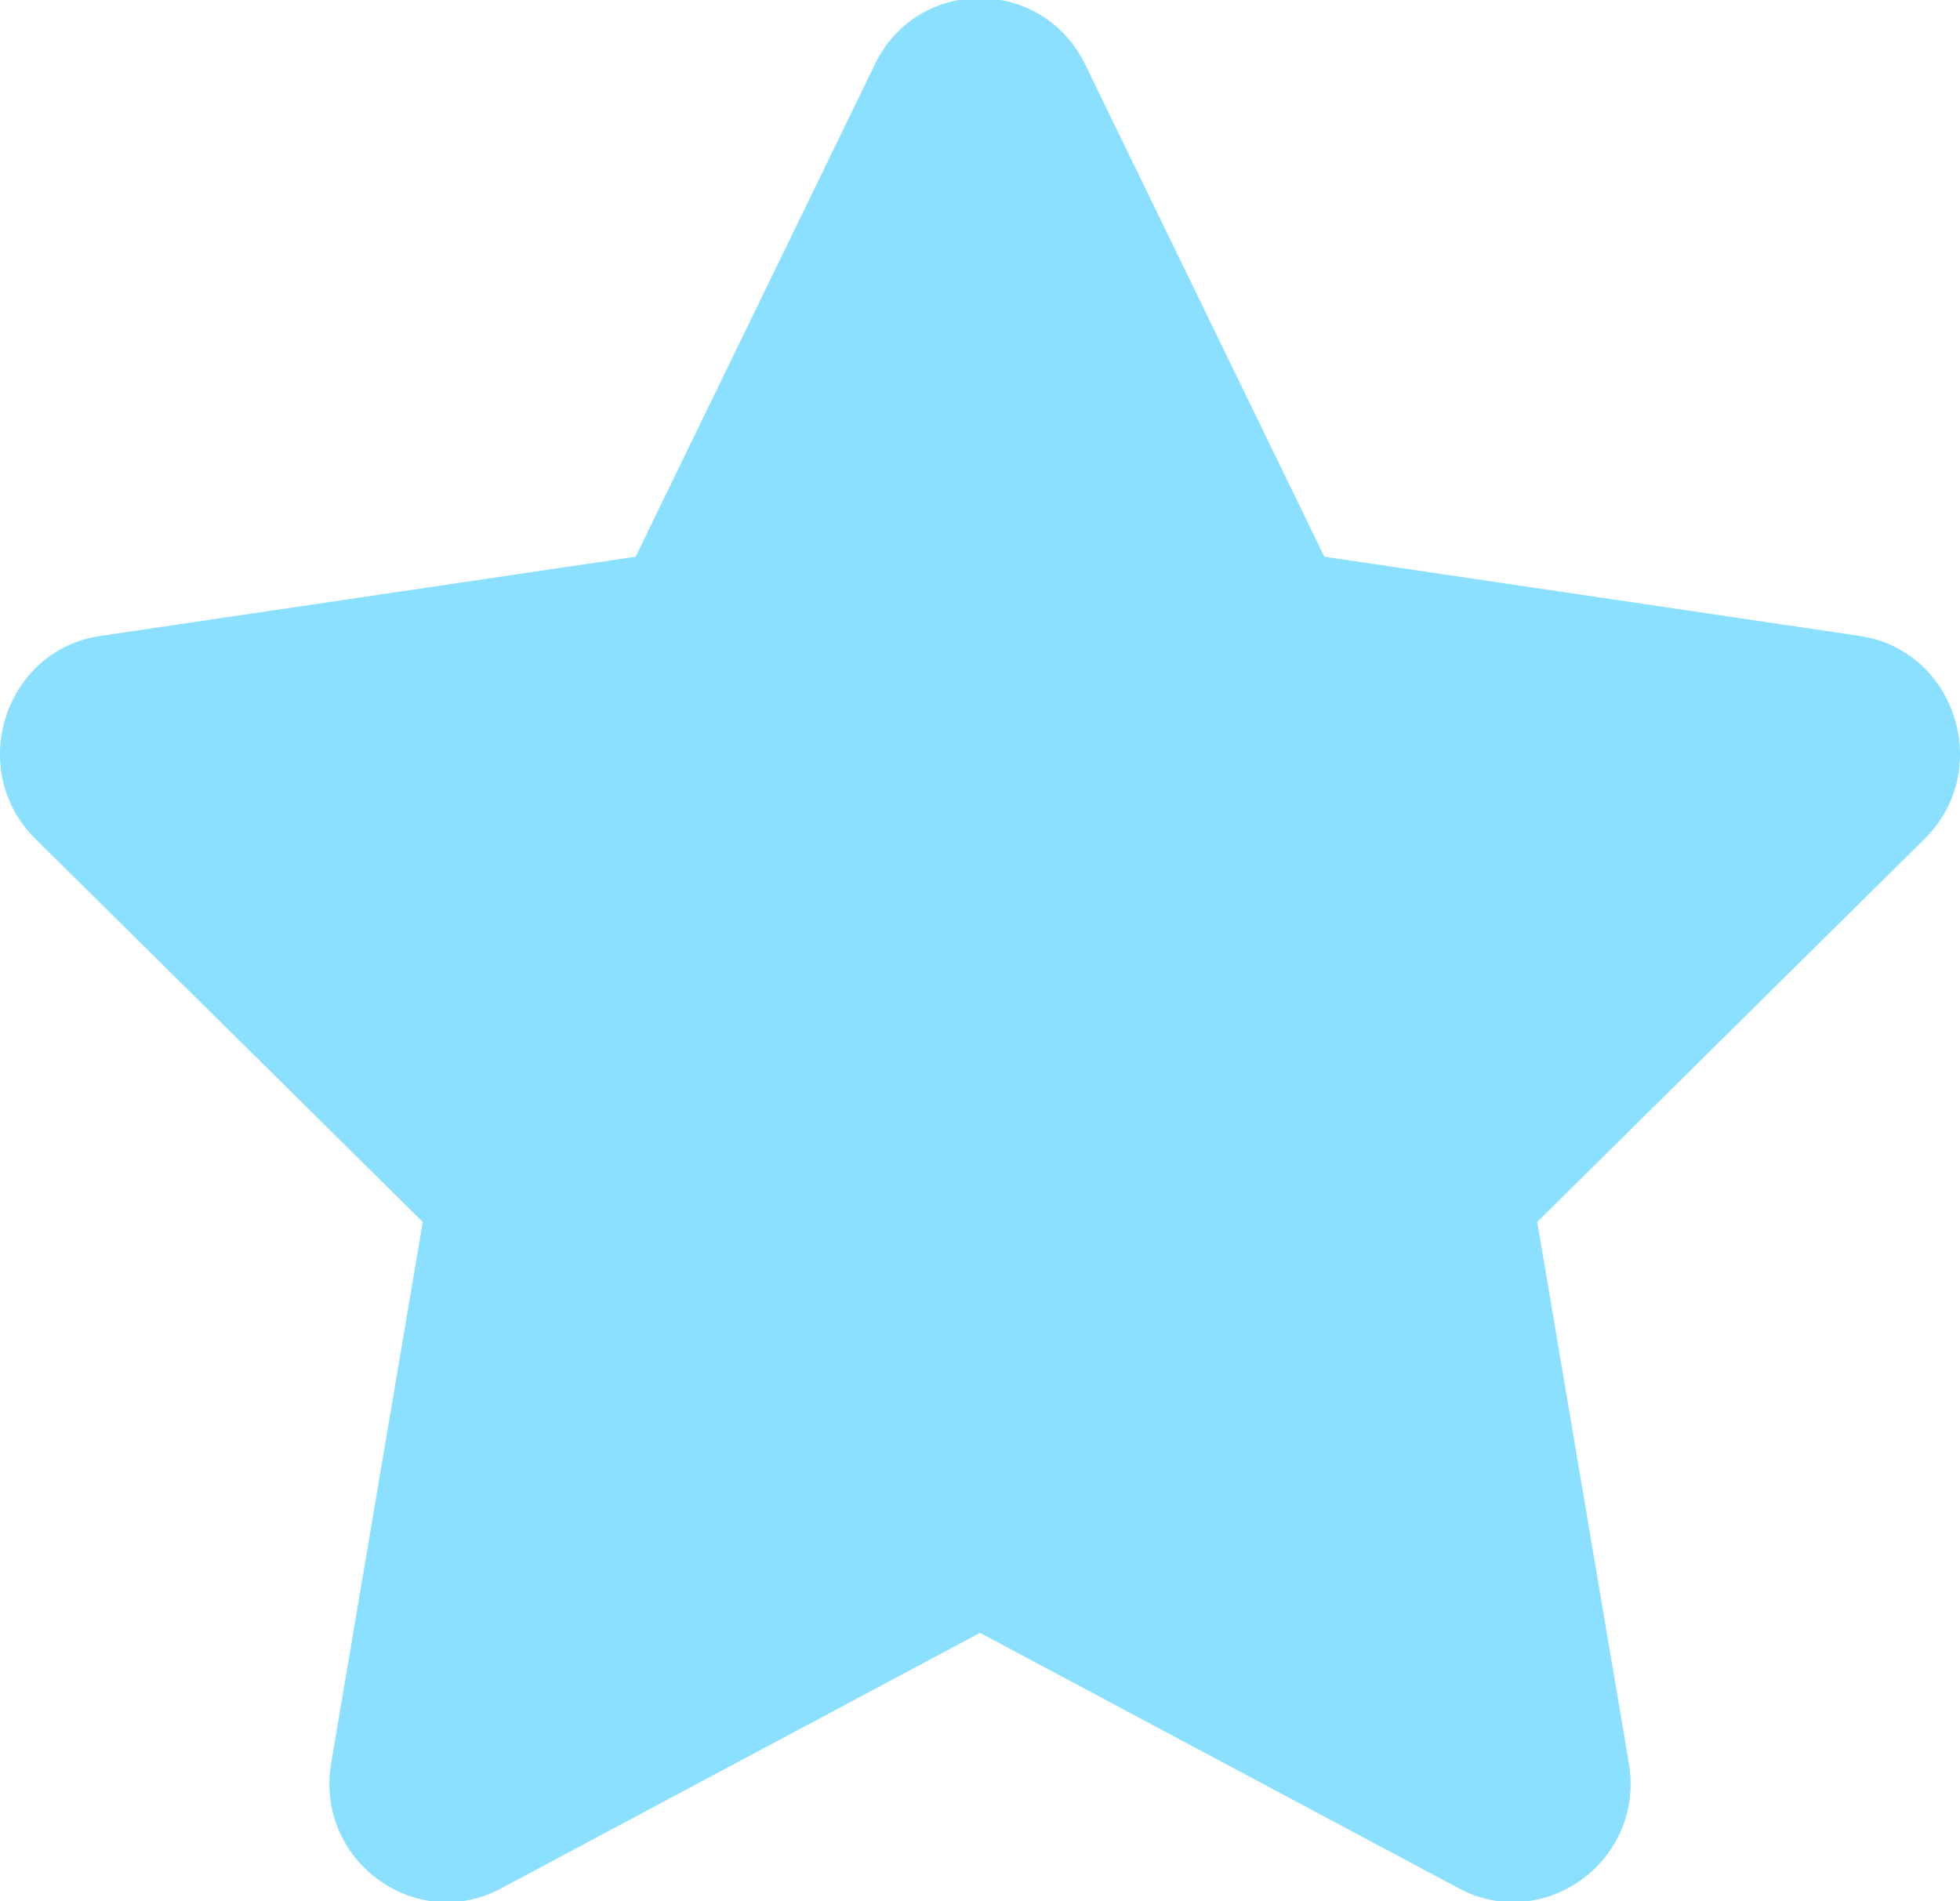
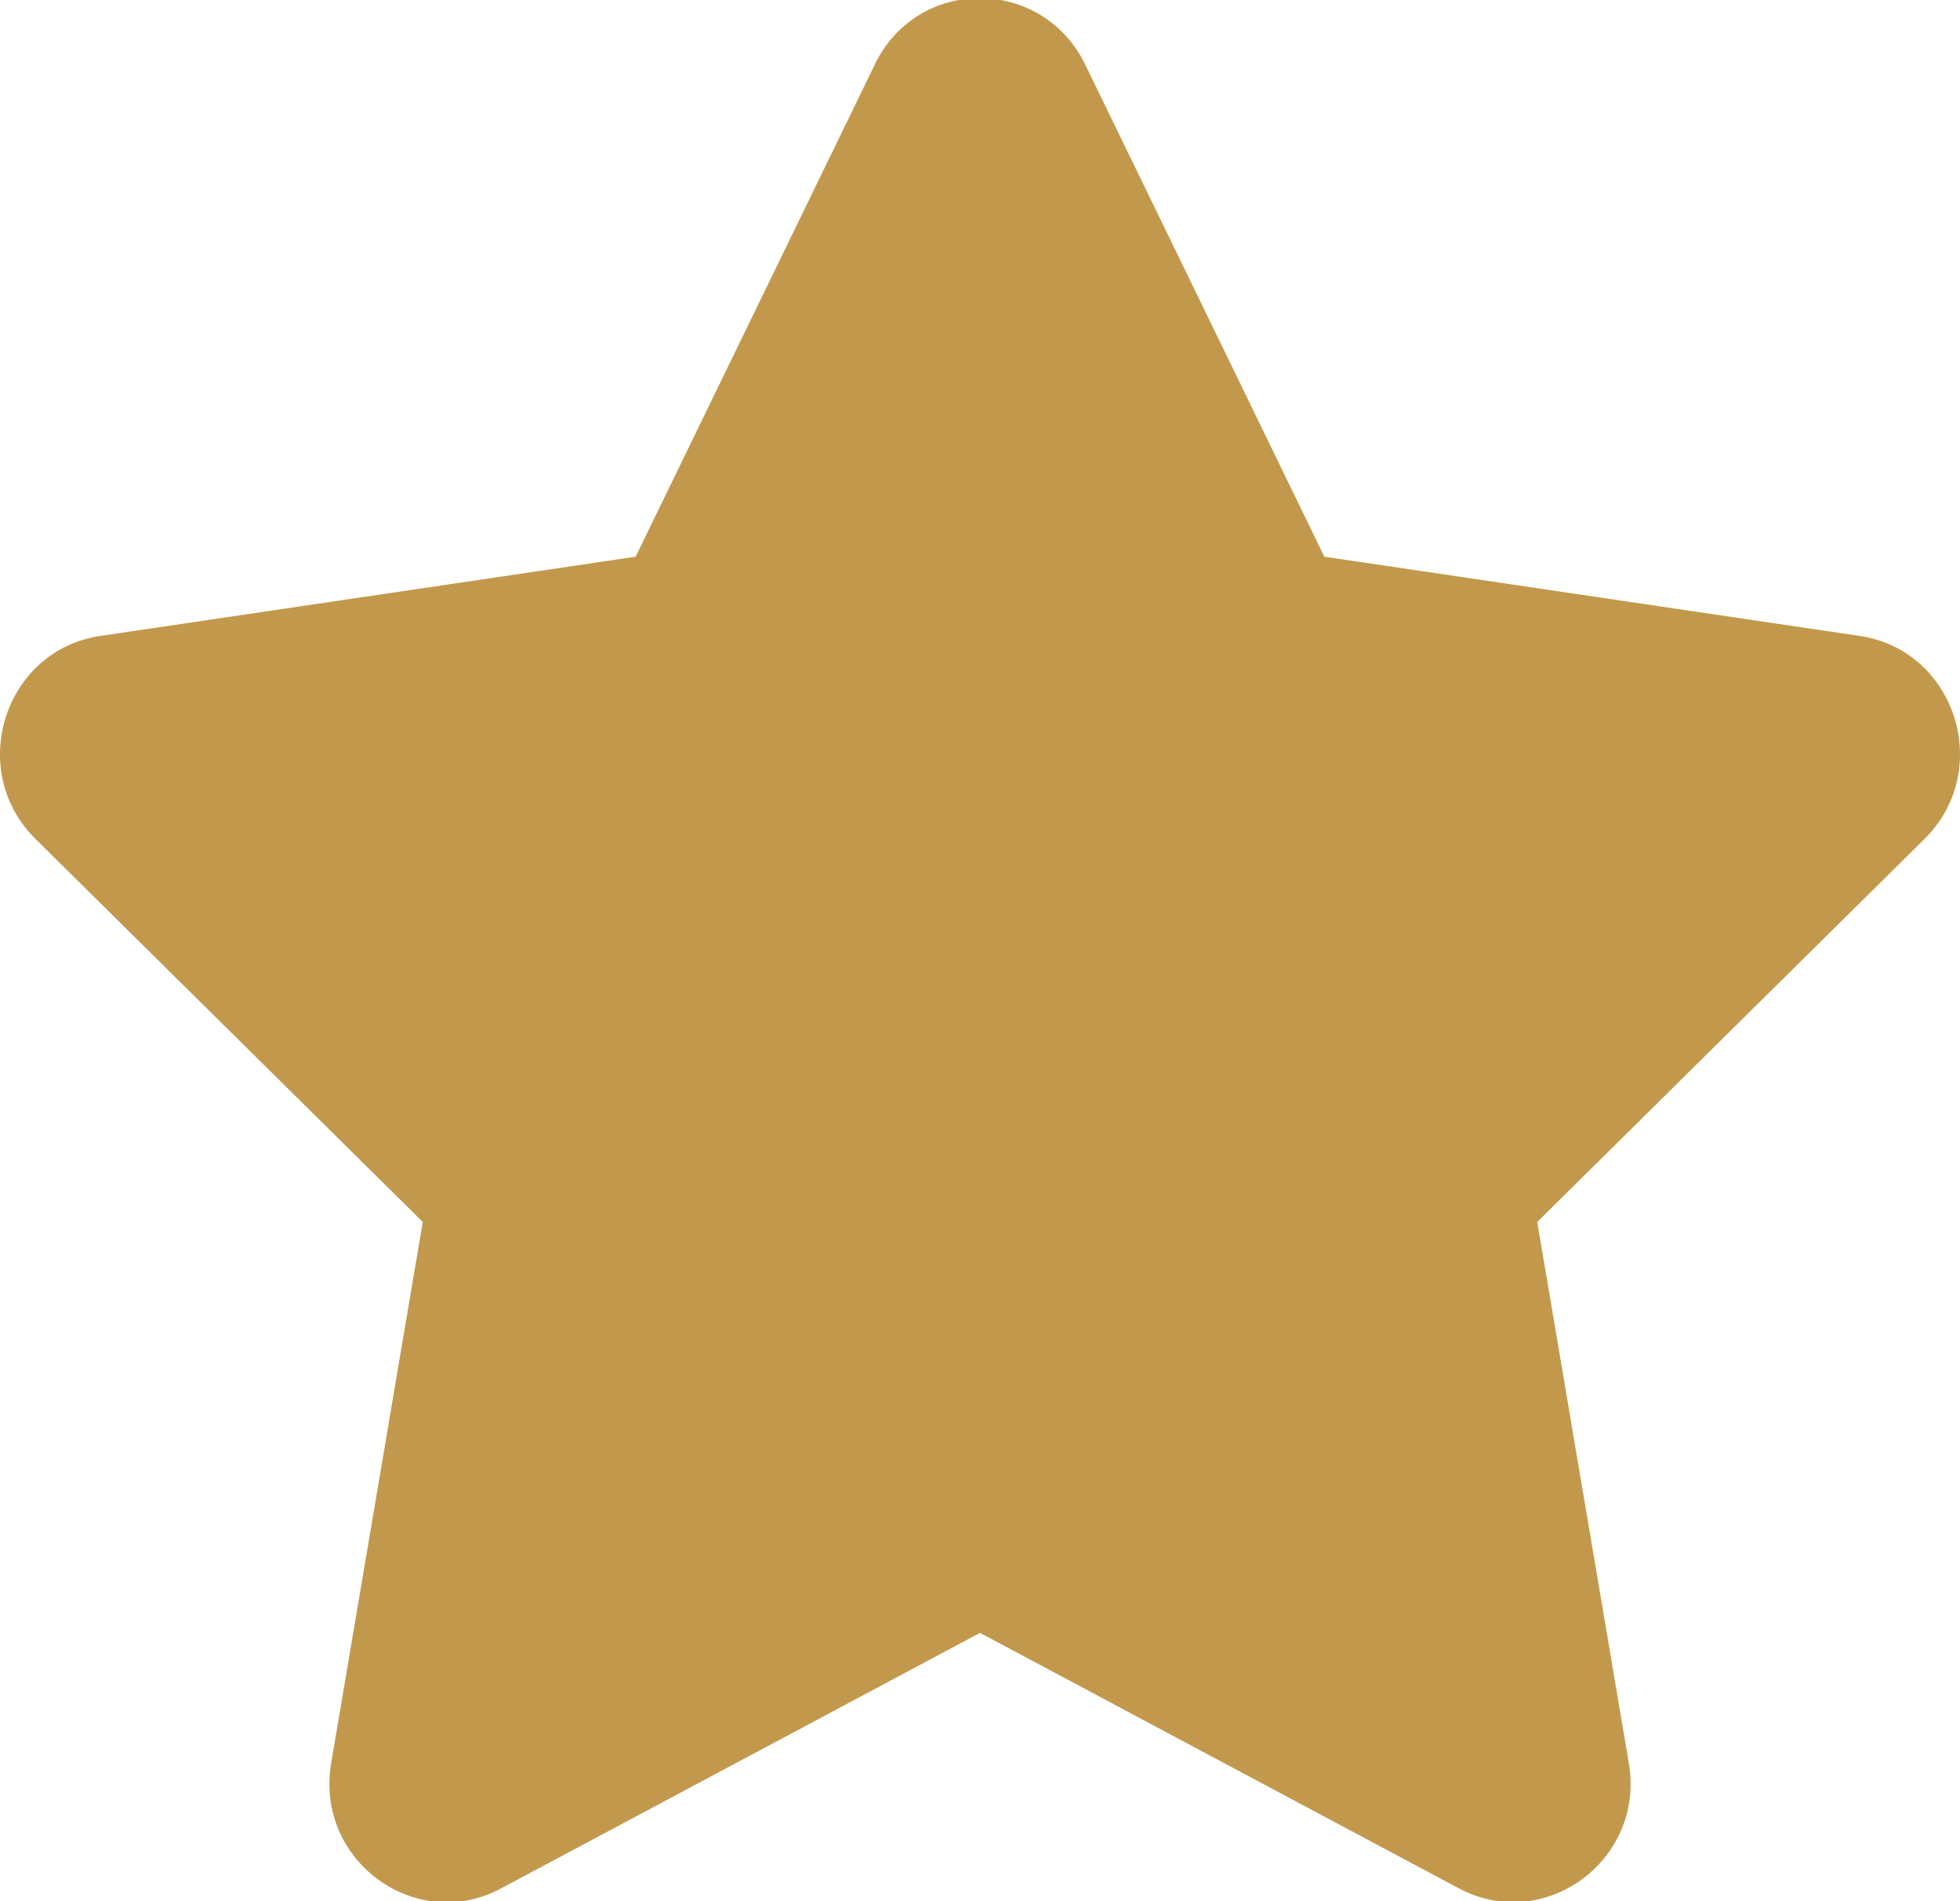
<svg xmlns="http://www.w3.org/2000/svg" aria-hidden="true" focusable="false" data-prefix="fas" data-icon="star" class="svg-inline--fa fa-star fa-w-18" role="img" viewBox="0 0 33 32" version="1.1" id="svg4" width="33" height="32">
  <defs id="defs8" />
-   <path fill="#8be0ff" d="M 14.73,1.084 10.702,9.374 1.69,10.708 c -1.616,0.238 -2.264,2.26 -1.092,3.419 l 6.52,6.449 -1.542,9.111 c -0.278,1.647 1.431,2.88 2.862,2.11 L 16.5,27.495 l 8.062,4.302 c 1.431,0.764 3.14,-0.463 2.862,-2.11 l -1.542,-9.111 6.52,-6.449 c 1.172,-1.158 0.524,-3.181 -1.092,-3.419 L 22.298,9.374 18.27,1.084 c -0.722,-1.478 -2.813,-1.497 -3.541,0 z" id="path2" style="stroke-width:0.062" />
+   <path fill="#c2994c" d="M 14.73,1.084 10.702,9.374 1.69,10.708 c -1.616,0.238 -2.264,2.26 -1.092,3.419 l 6.52,6.449 -1.542,9.111 c -0.278,1.647 1.431,2.88 2.862,2.11 L 16.5,27.495 l 8.062,4.302 c 1.431,0.764 3.14,-0.463 2.862,-2.11 l -1.542,-9.111 6.52,-6.449 c 1.172,-1.158 0.524,-3.181 -1.092,-3.419 L 22.298,9.374 18.27,1.084 c -0.722,-1.478 -2.813,-1.497 -3.541,0 z" id="path2" style="stroke-width:0.062" />
</svg>
